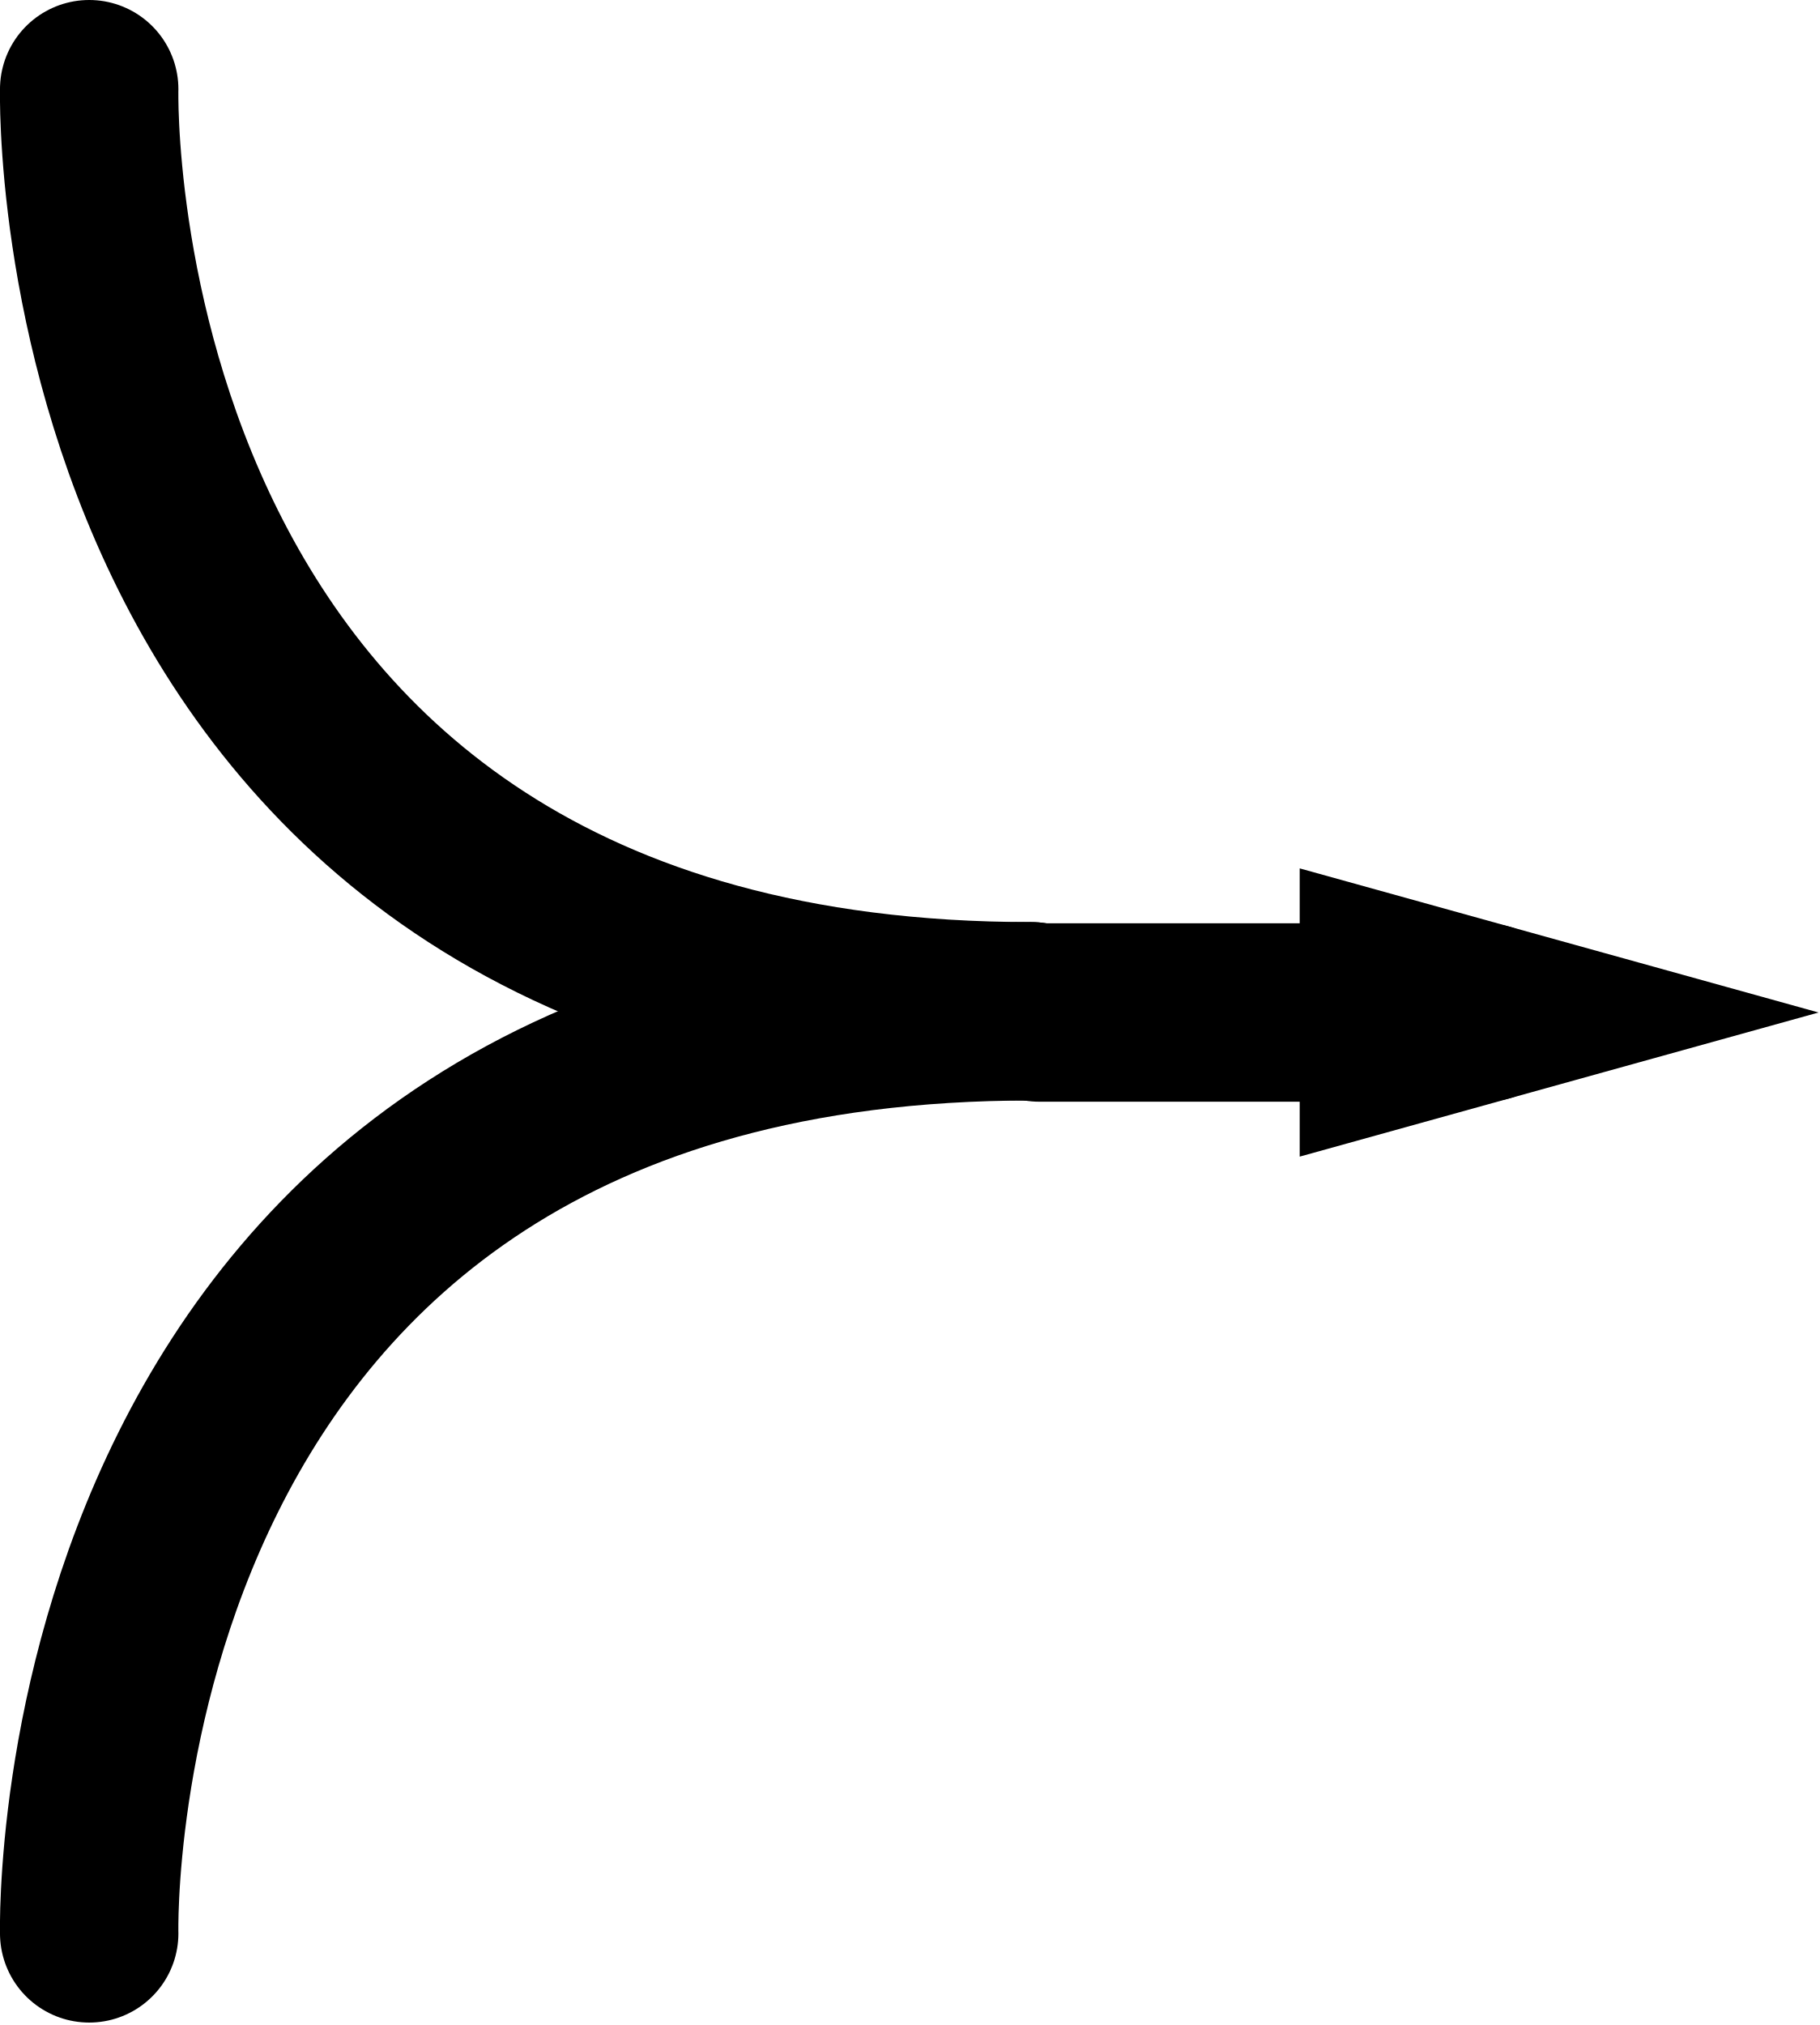
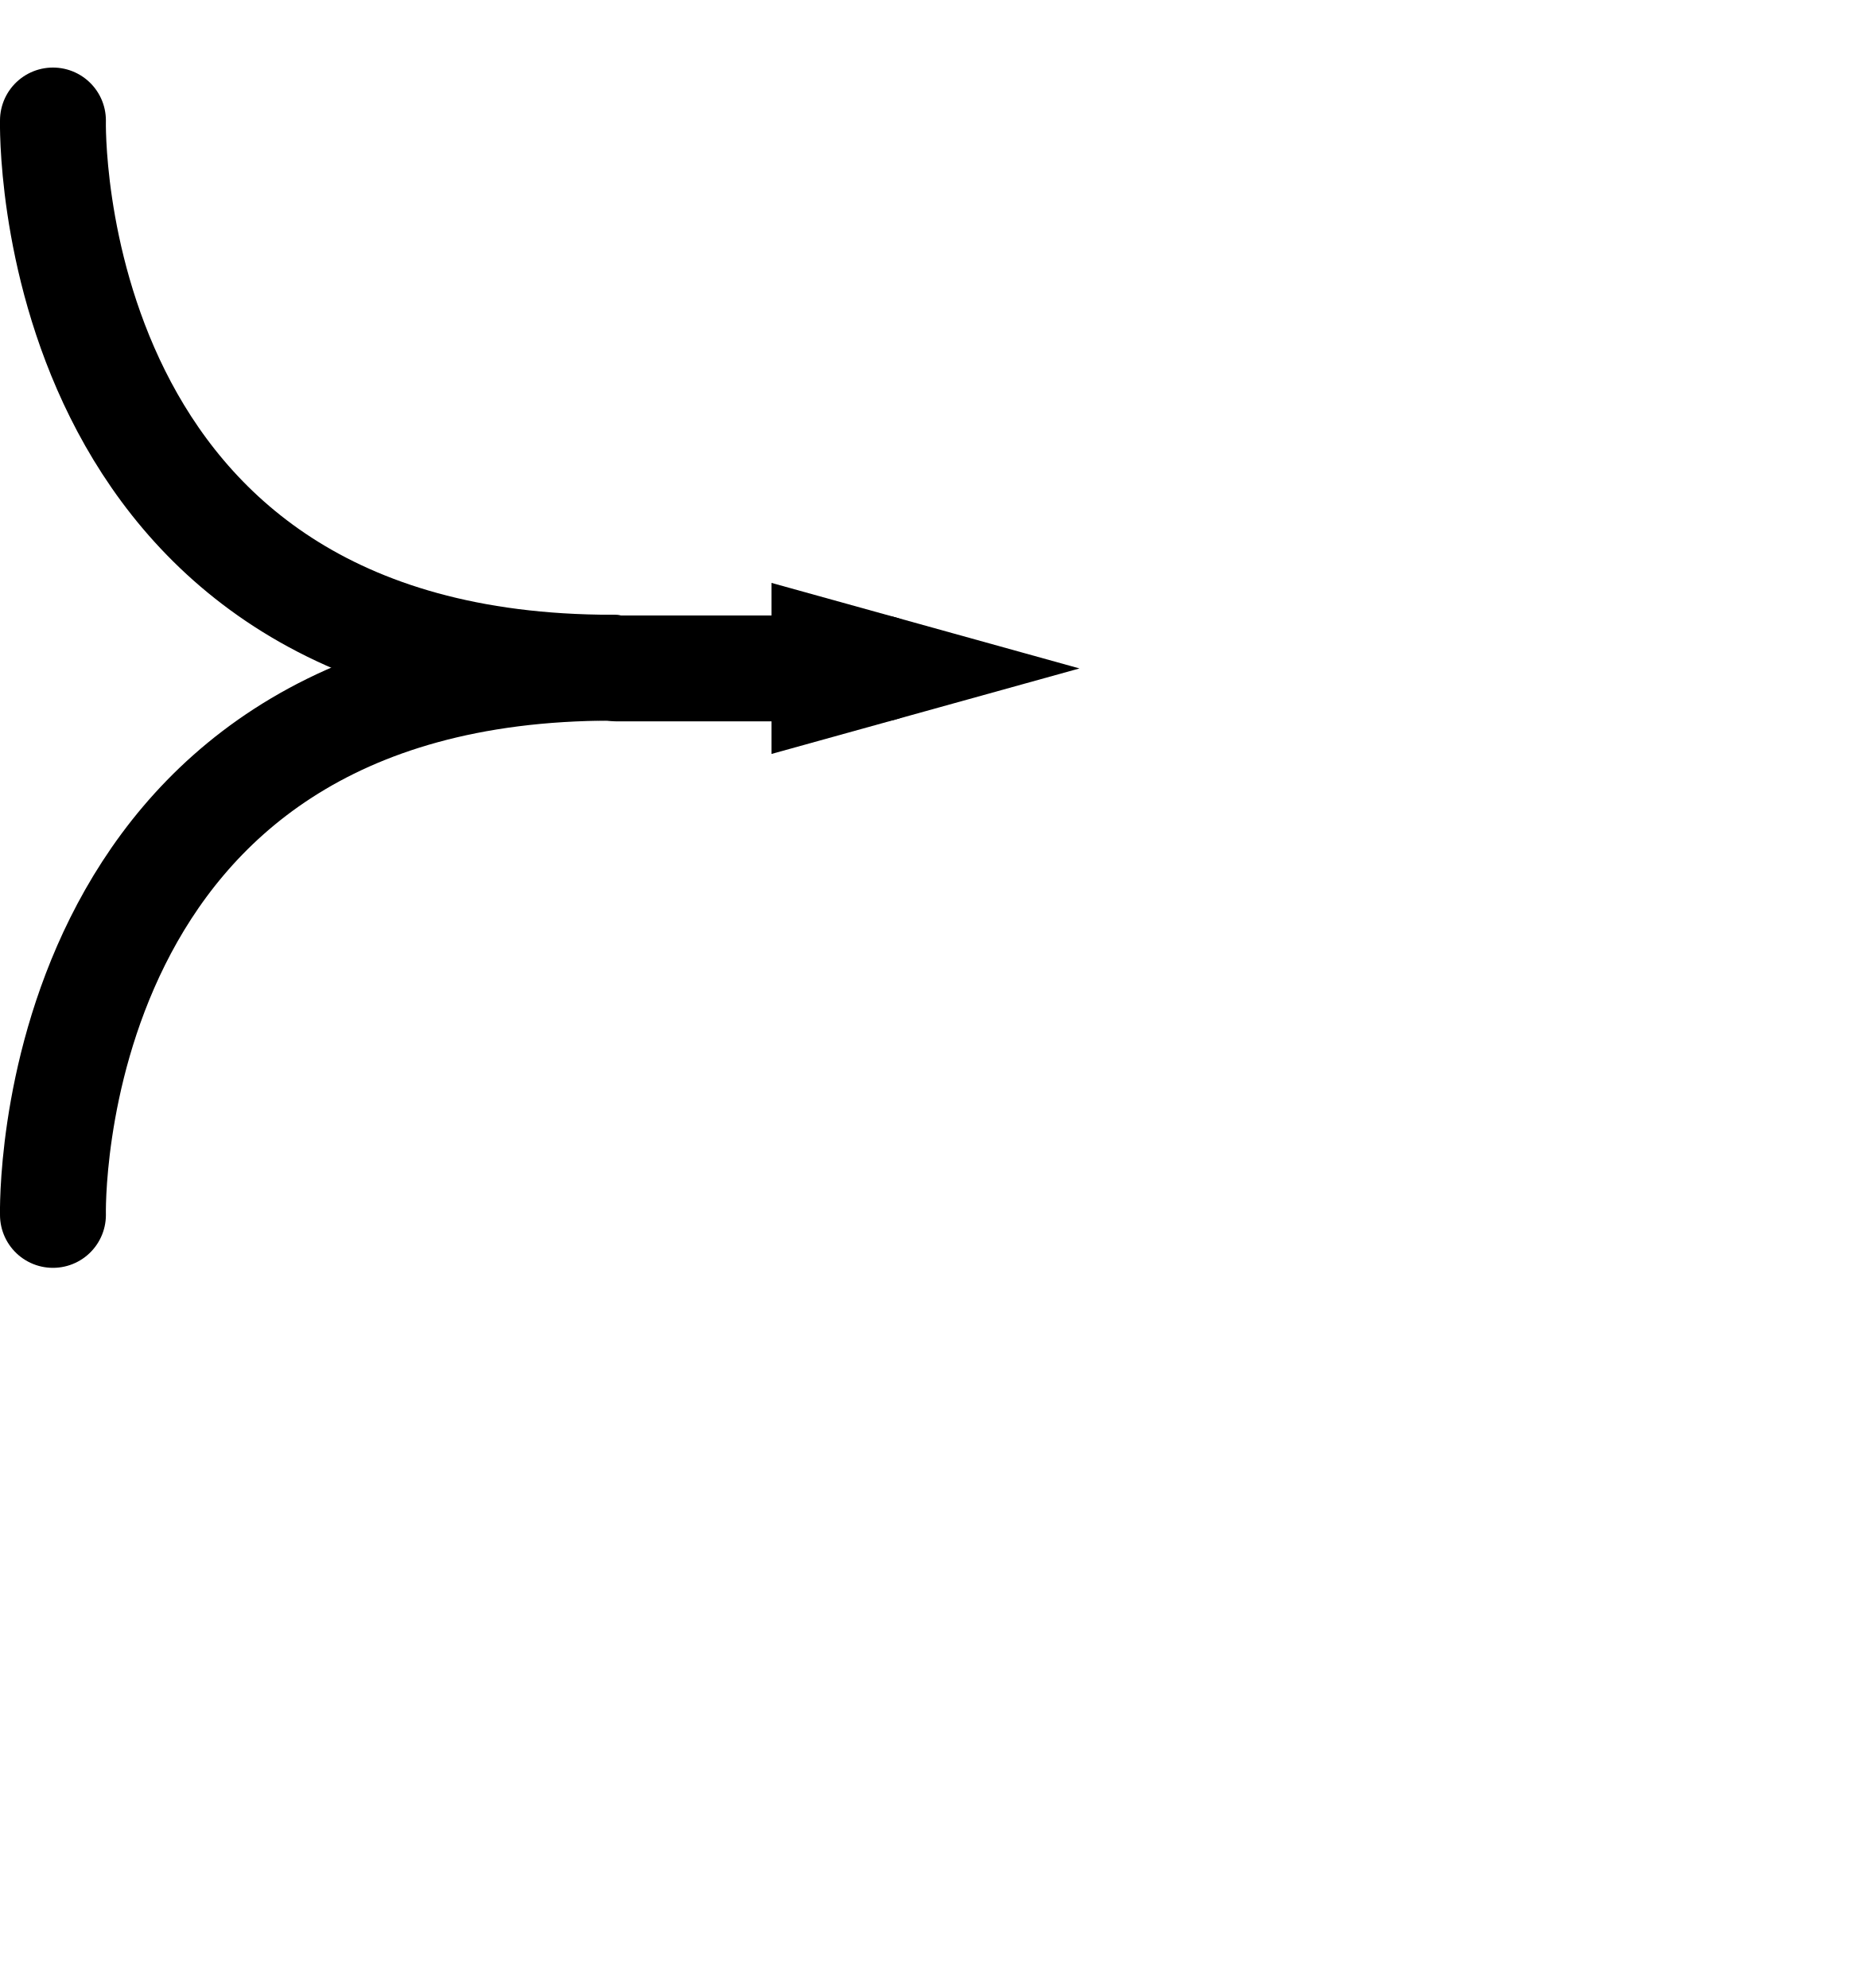
- <svg xmlns="http://www.w3.org/2000/svg" width="204px" height="227px" viewBox="0 0 204 227" version="1.1">
+ <svg xmlns="http://www.w3.org/2000/svg" width="96px" height="103px" viewBox="0 0 350 350" version="1.1" preserveAspectRatio="x200Y200 meet">
  <defs />
  <g id="Page-1" stroke="none" stroke-width="1" fill="none" fill-rule="evenodd">
    <g id="Line-+-Line-+-Line-2" transform="translate(9, 9)" stroke="#000000" stroke-width="20" stroke-linecap="round">
      <path d="M107.5,104.5 L157.5,104.5" id="Line" />
      <path id="Line-decoration-1" d="M157.5,104.5 C153.72,103.45 150.48,102.55 146.7,101.5 C146.7,103.6 146.7,105.4 146.7,107.5 C150.48,106.45 153.72,105.55 157.5,104.5 C157.5,104.5 157.5,104.5 157.5,104.5 Z" />
      <g id="Line-+-Line-2" transform="translate(54, 104.5) rotate(-90) translate(-54, -104.5) translate(-50, 51)">
        <path d="M103.016,1.62 C103.016,1.62 100.399,104.984 208.626,104.984 M103.016,1.62 C103.016,1.62 100.399,104.984 208.626,104.984" id="Line" transform="translate(155.8184, 53.3019) rotate(90) translate(-155.8184, -53.3019) " />
        <path d="M-0.347,1.62 C-0.347,1.62 -2.964,104.984 105.263,104.984 M-0.347,1.62 C-0.347,1.62 -2.964,104.984 105.263,104.984" id="Line-2" transform="translate(52.45508, 53.3019) scale(-1, 1) rotate(90) translate(-52.45508, -53.3019) " />
      </g>
    </g>
  </g>
</svg>
